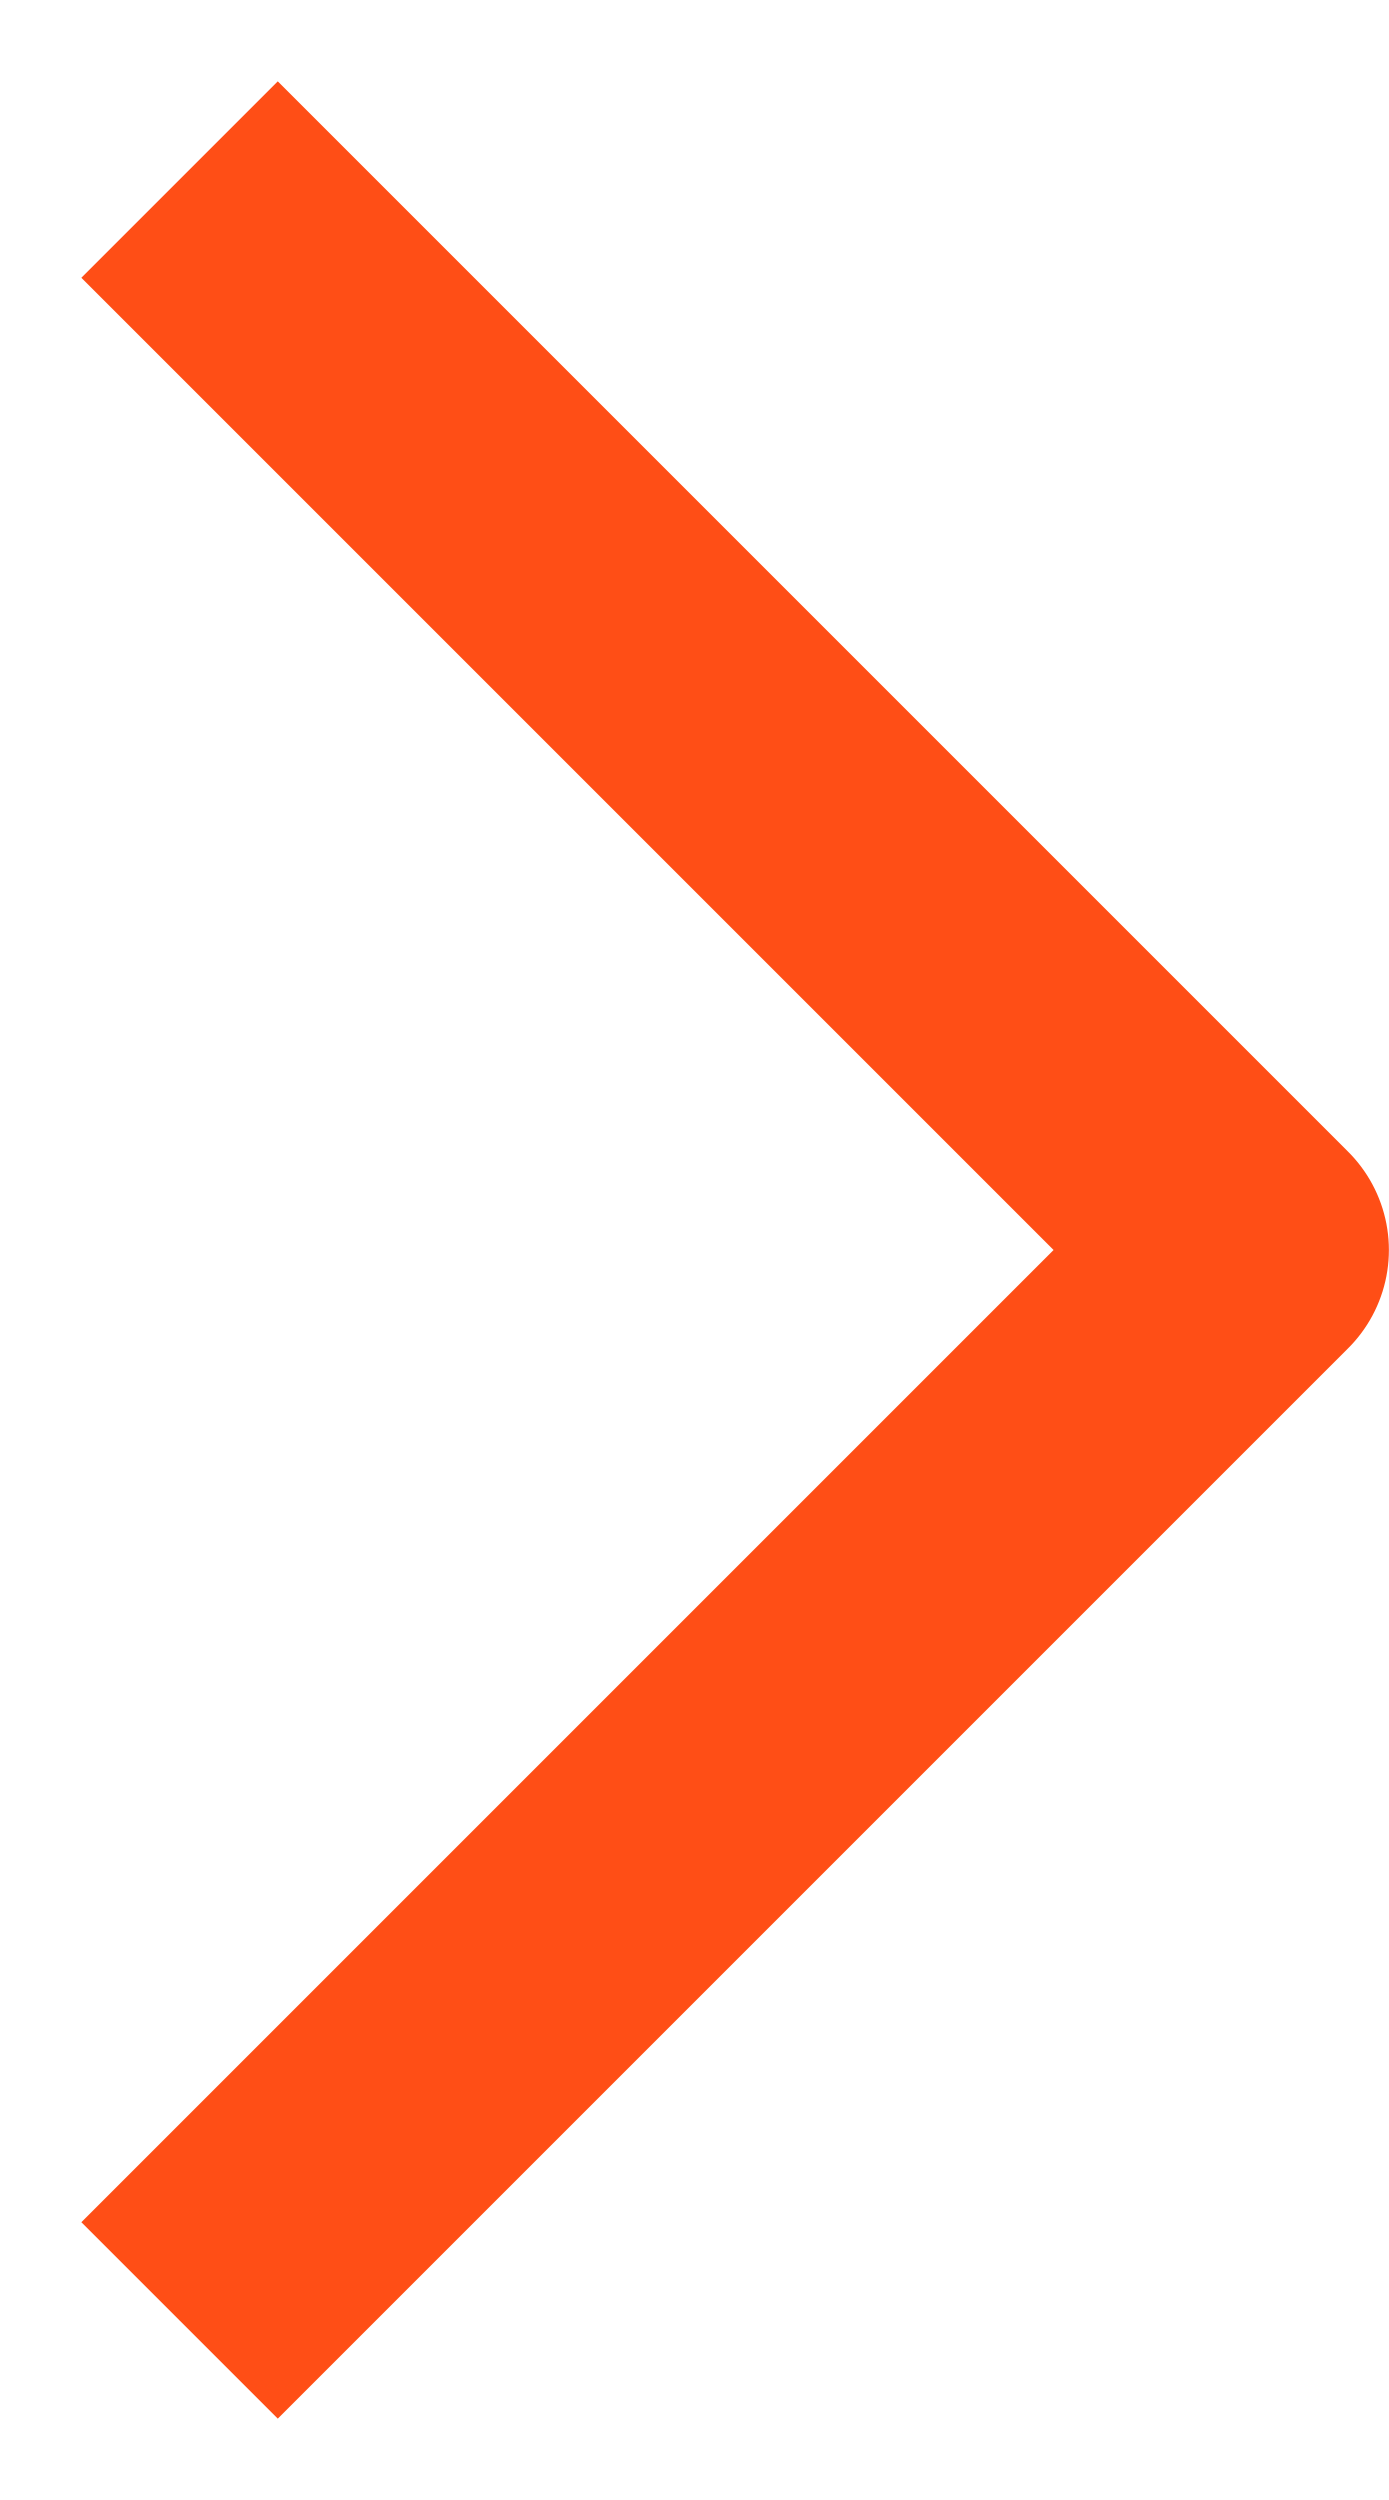
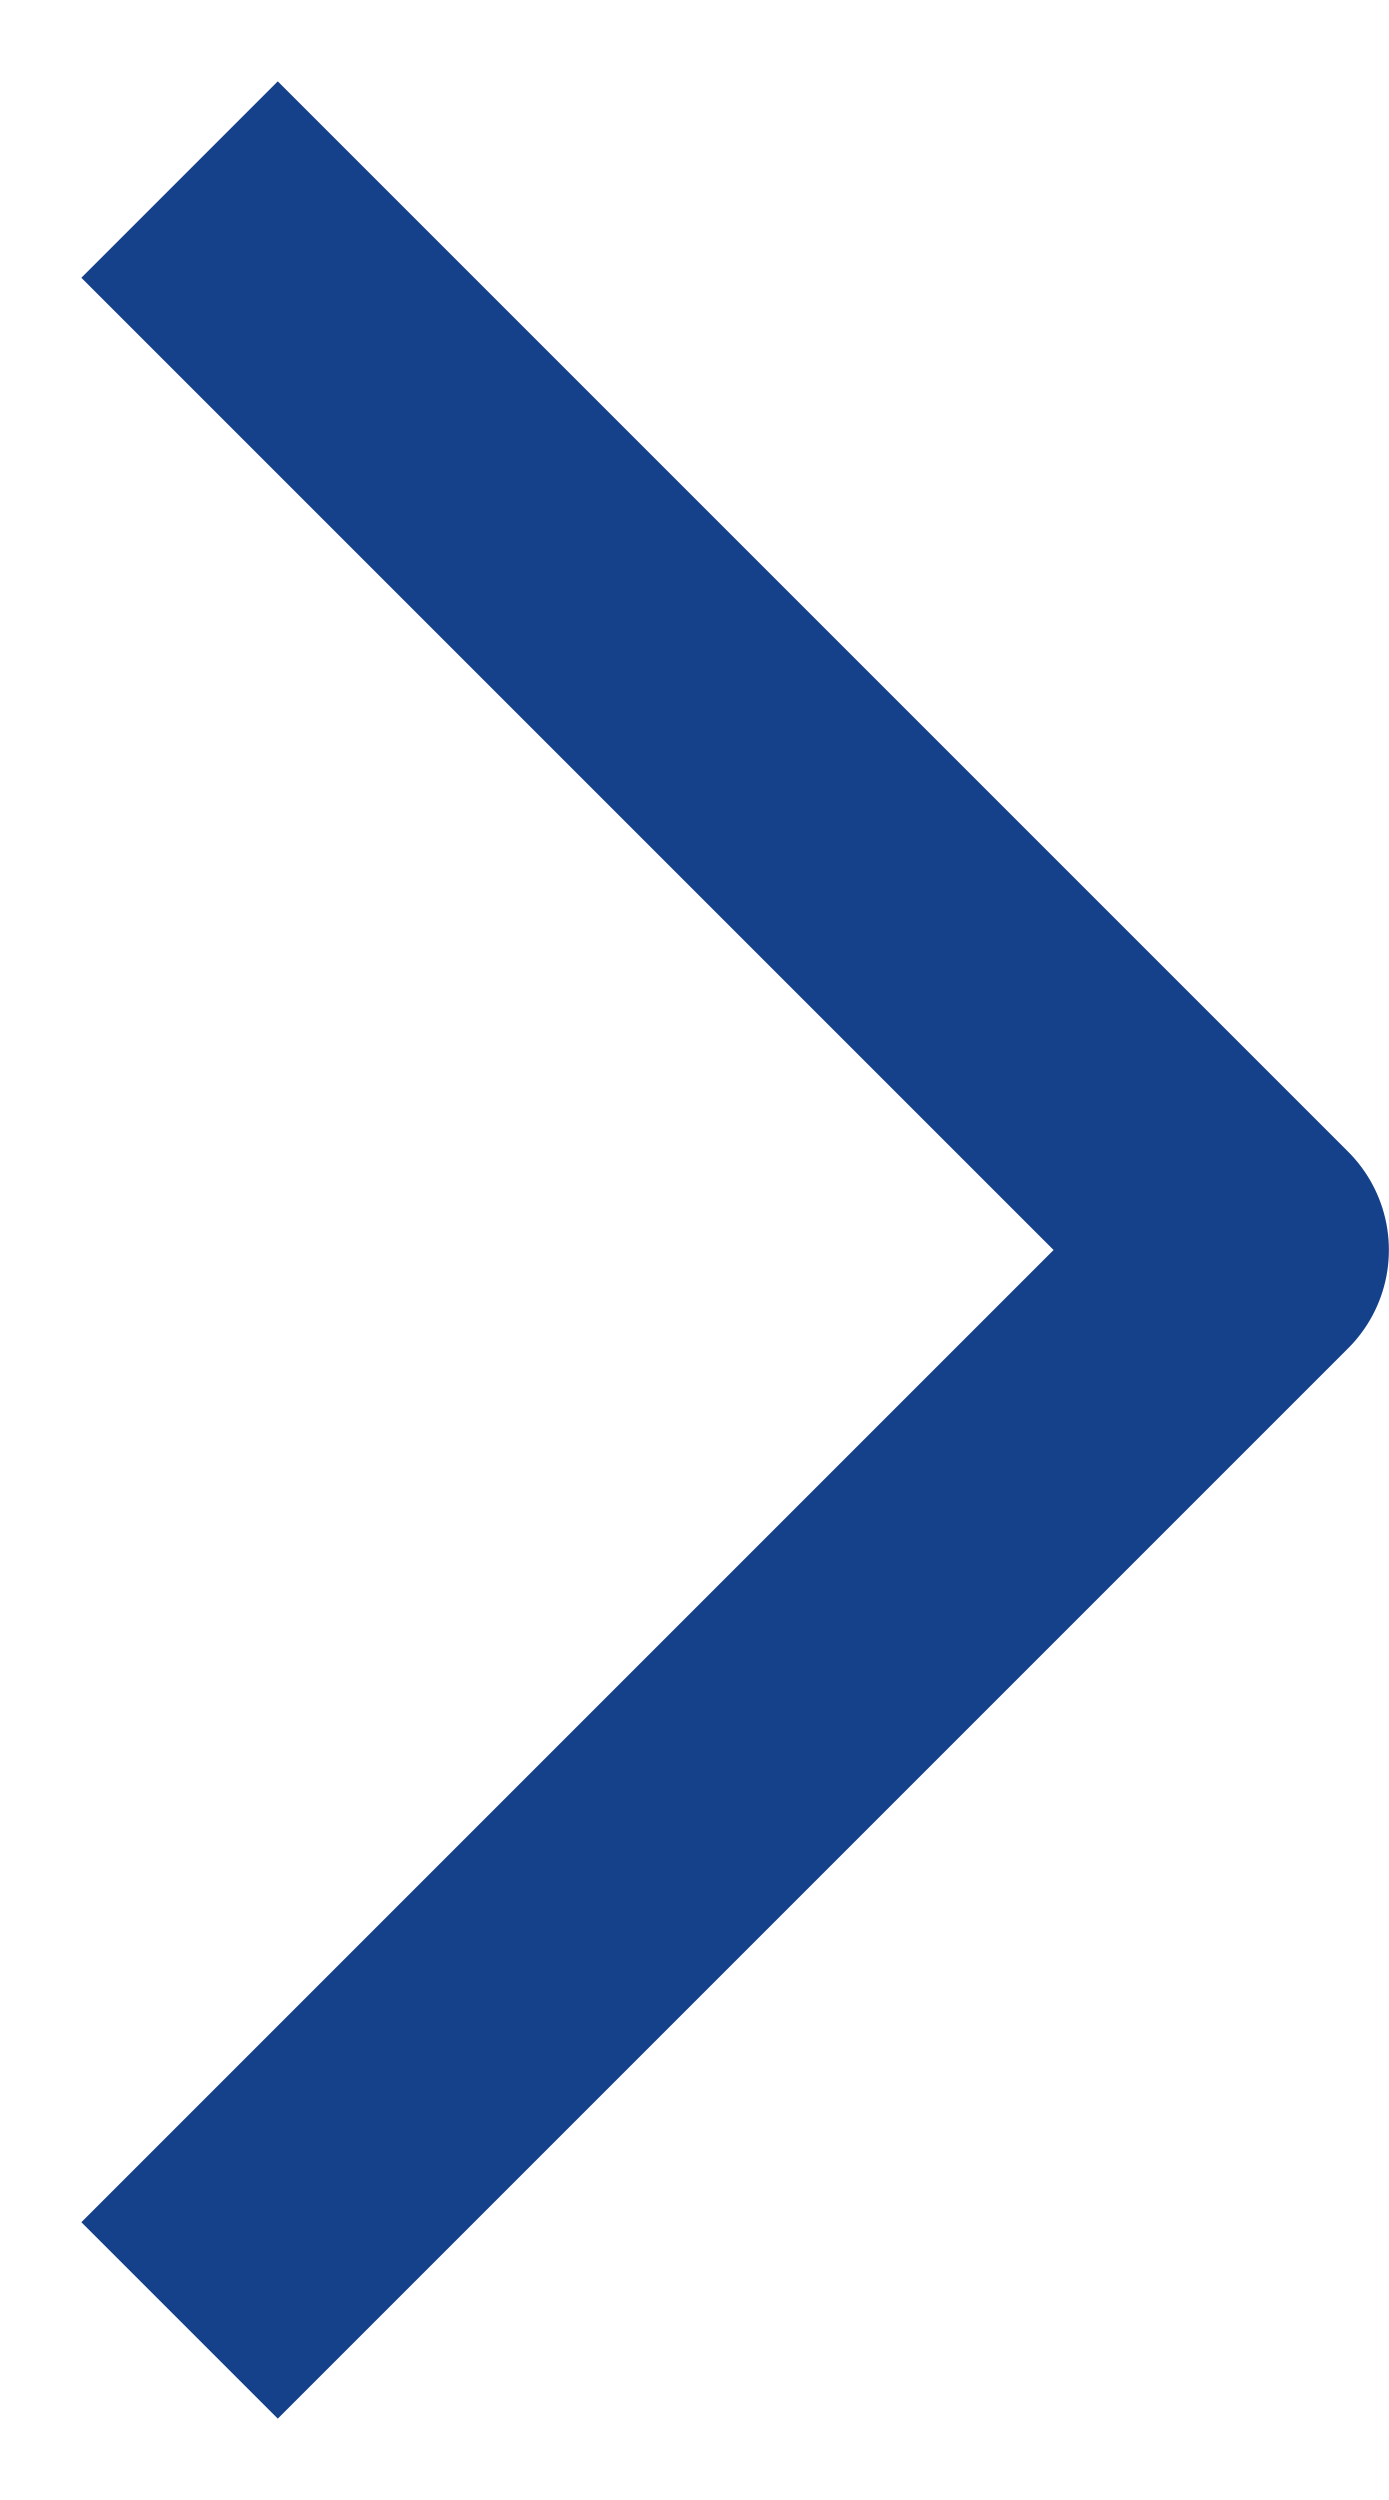
<svg xmlns="http://www.w3.org/2000/svg" width="10" height="18" viewBox="0 0 10 18" fill="none">
-   <path d="M2 16L9 9L2 2" stroke="#FF4E16" stroke-width="2" stroke-linecap="square" stroke-linejoin="round" />
+   <path d="M2 16L9 9L2 2" stroke="#14418A" stroke-width="2" stroke-linecap="square" stroke-linejoin="round" />
</svg>
